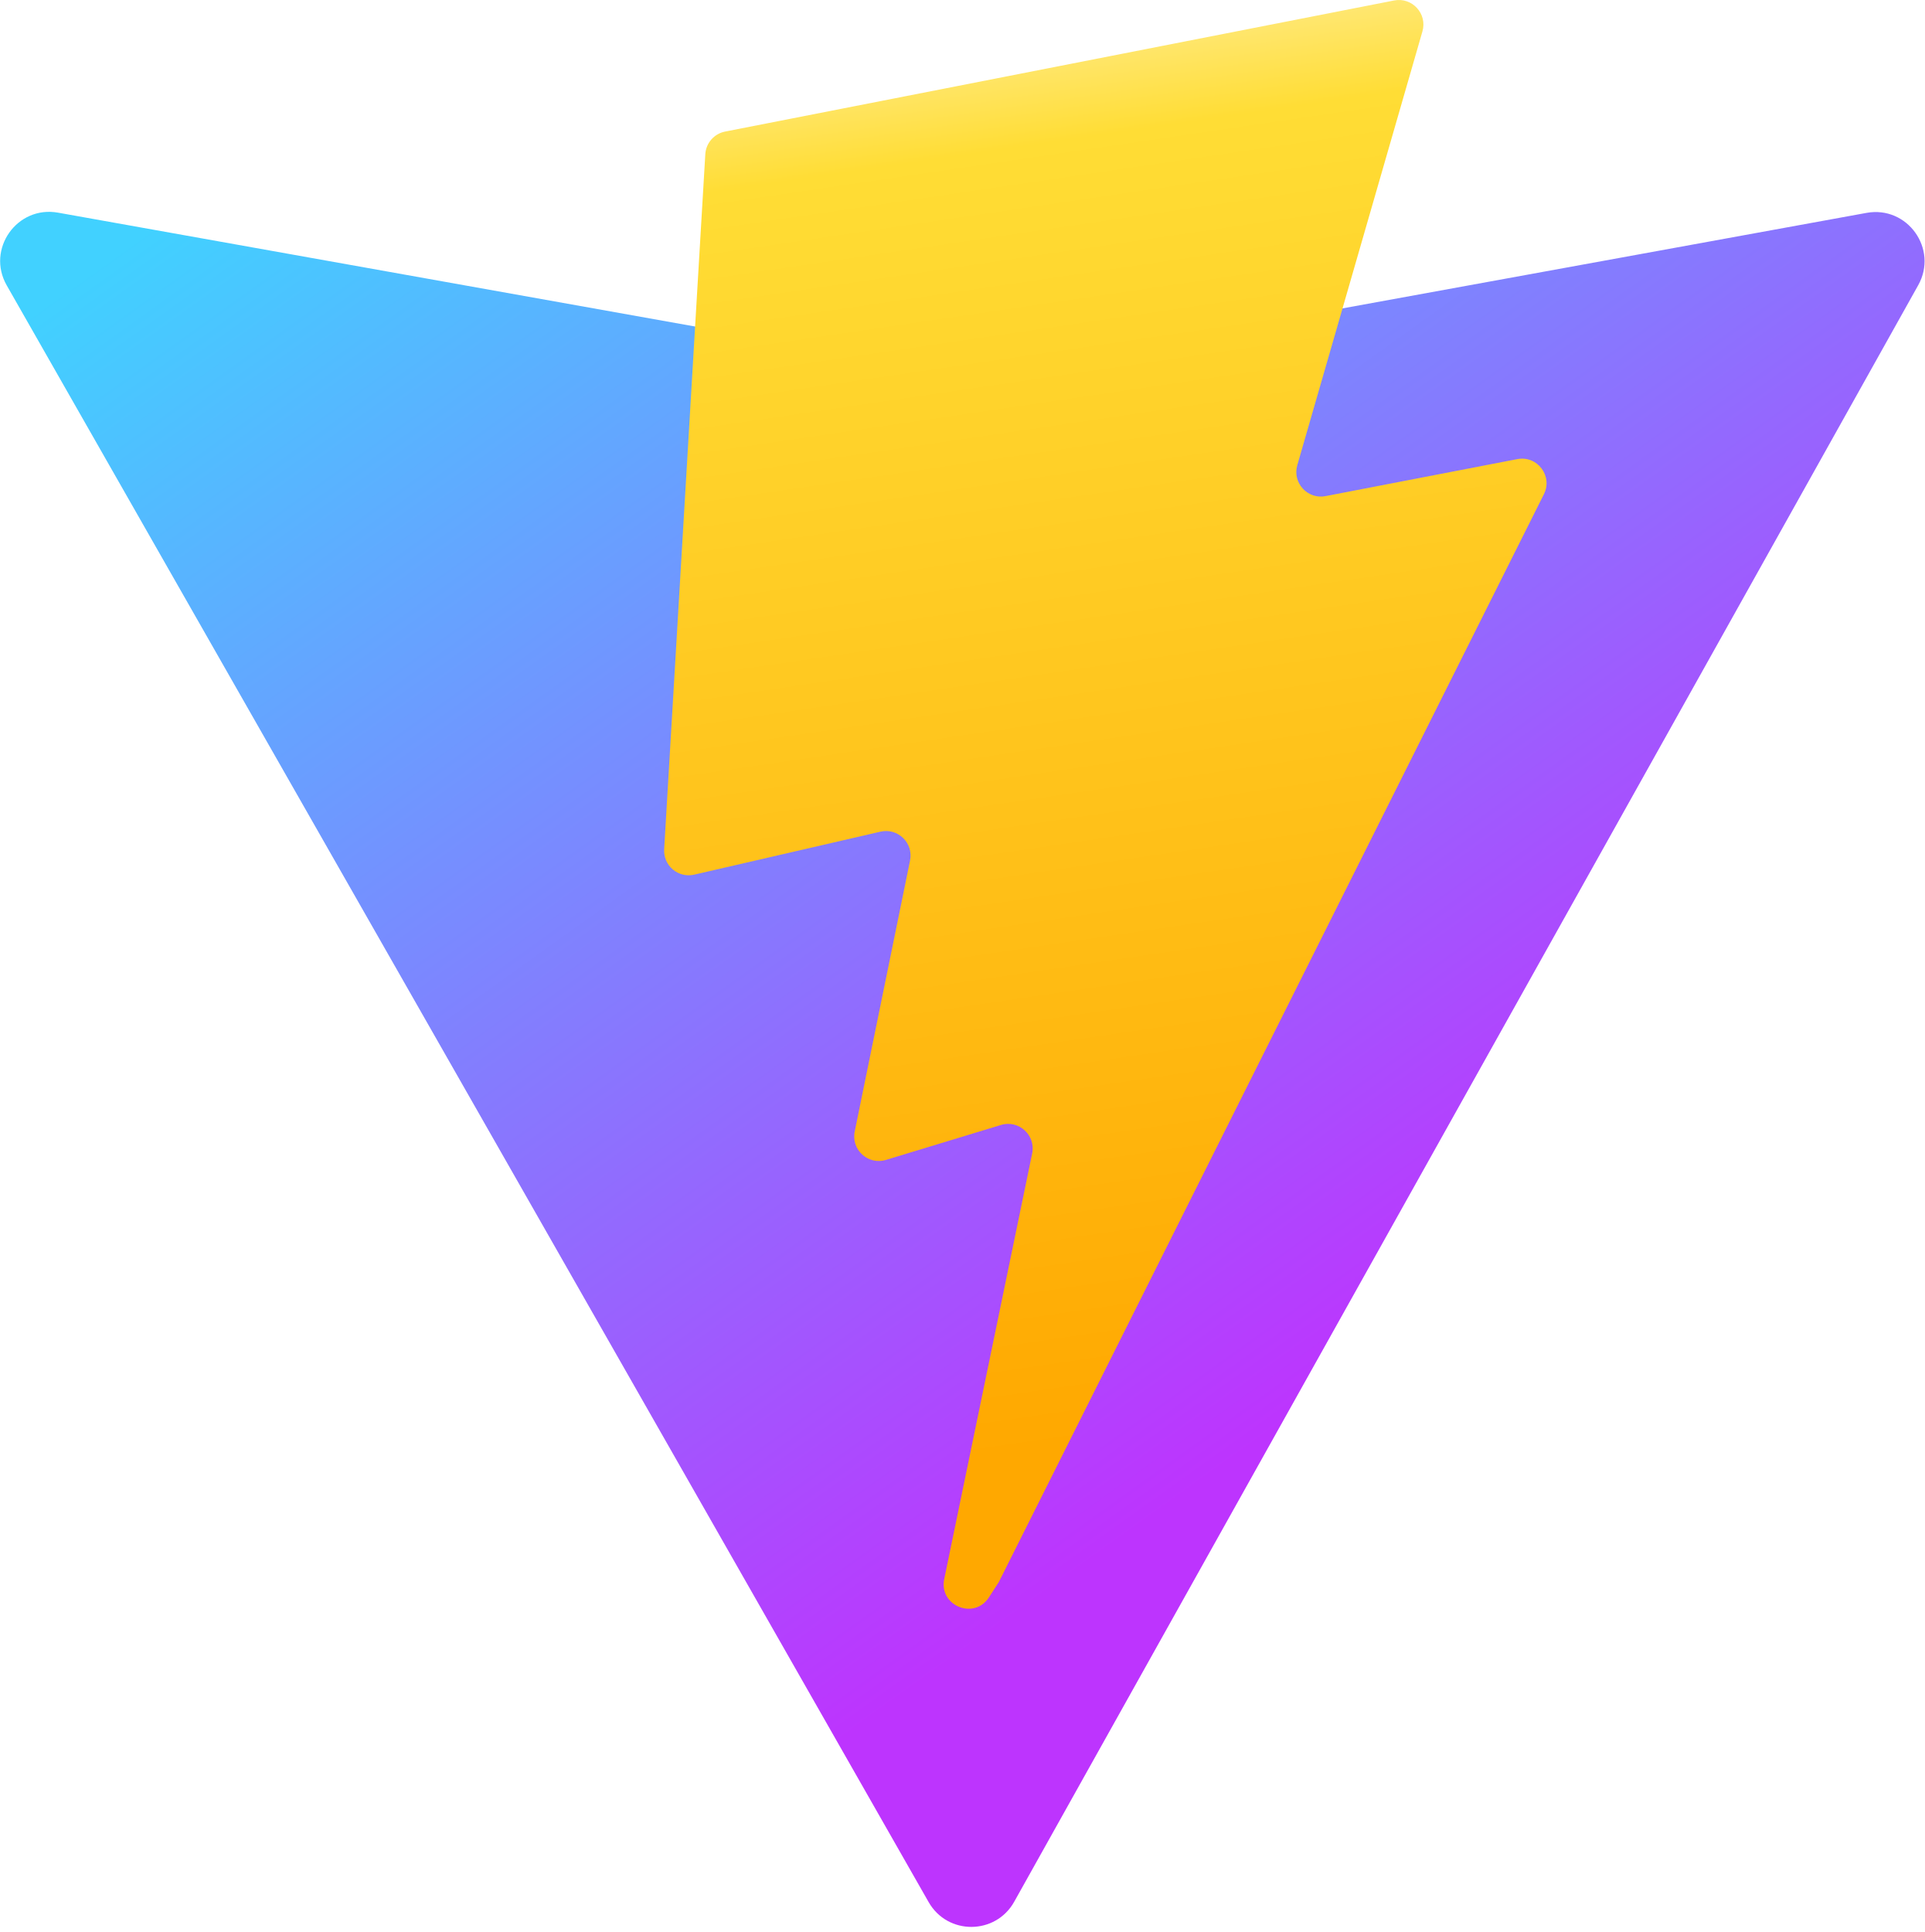
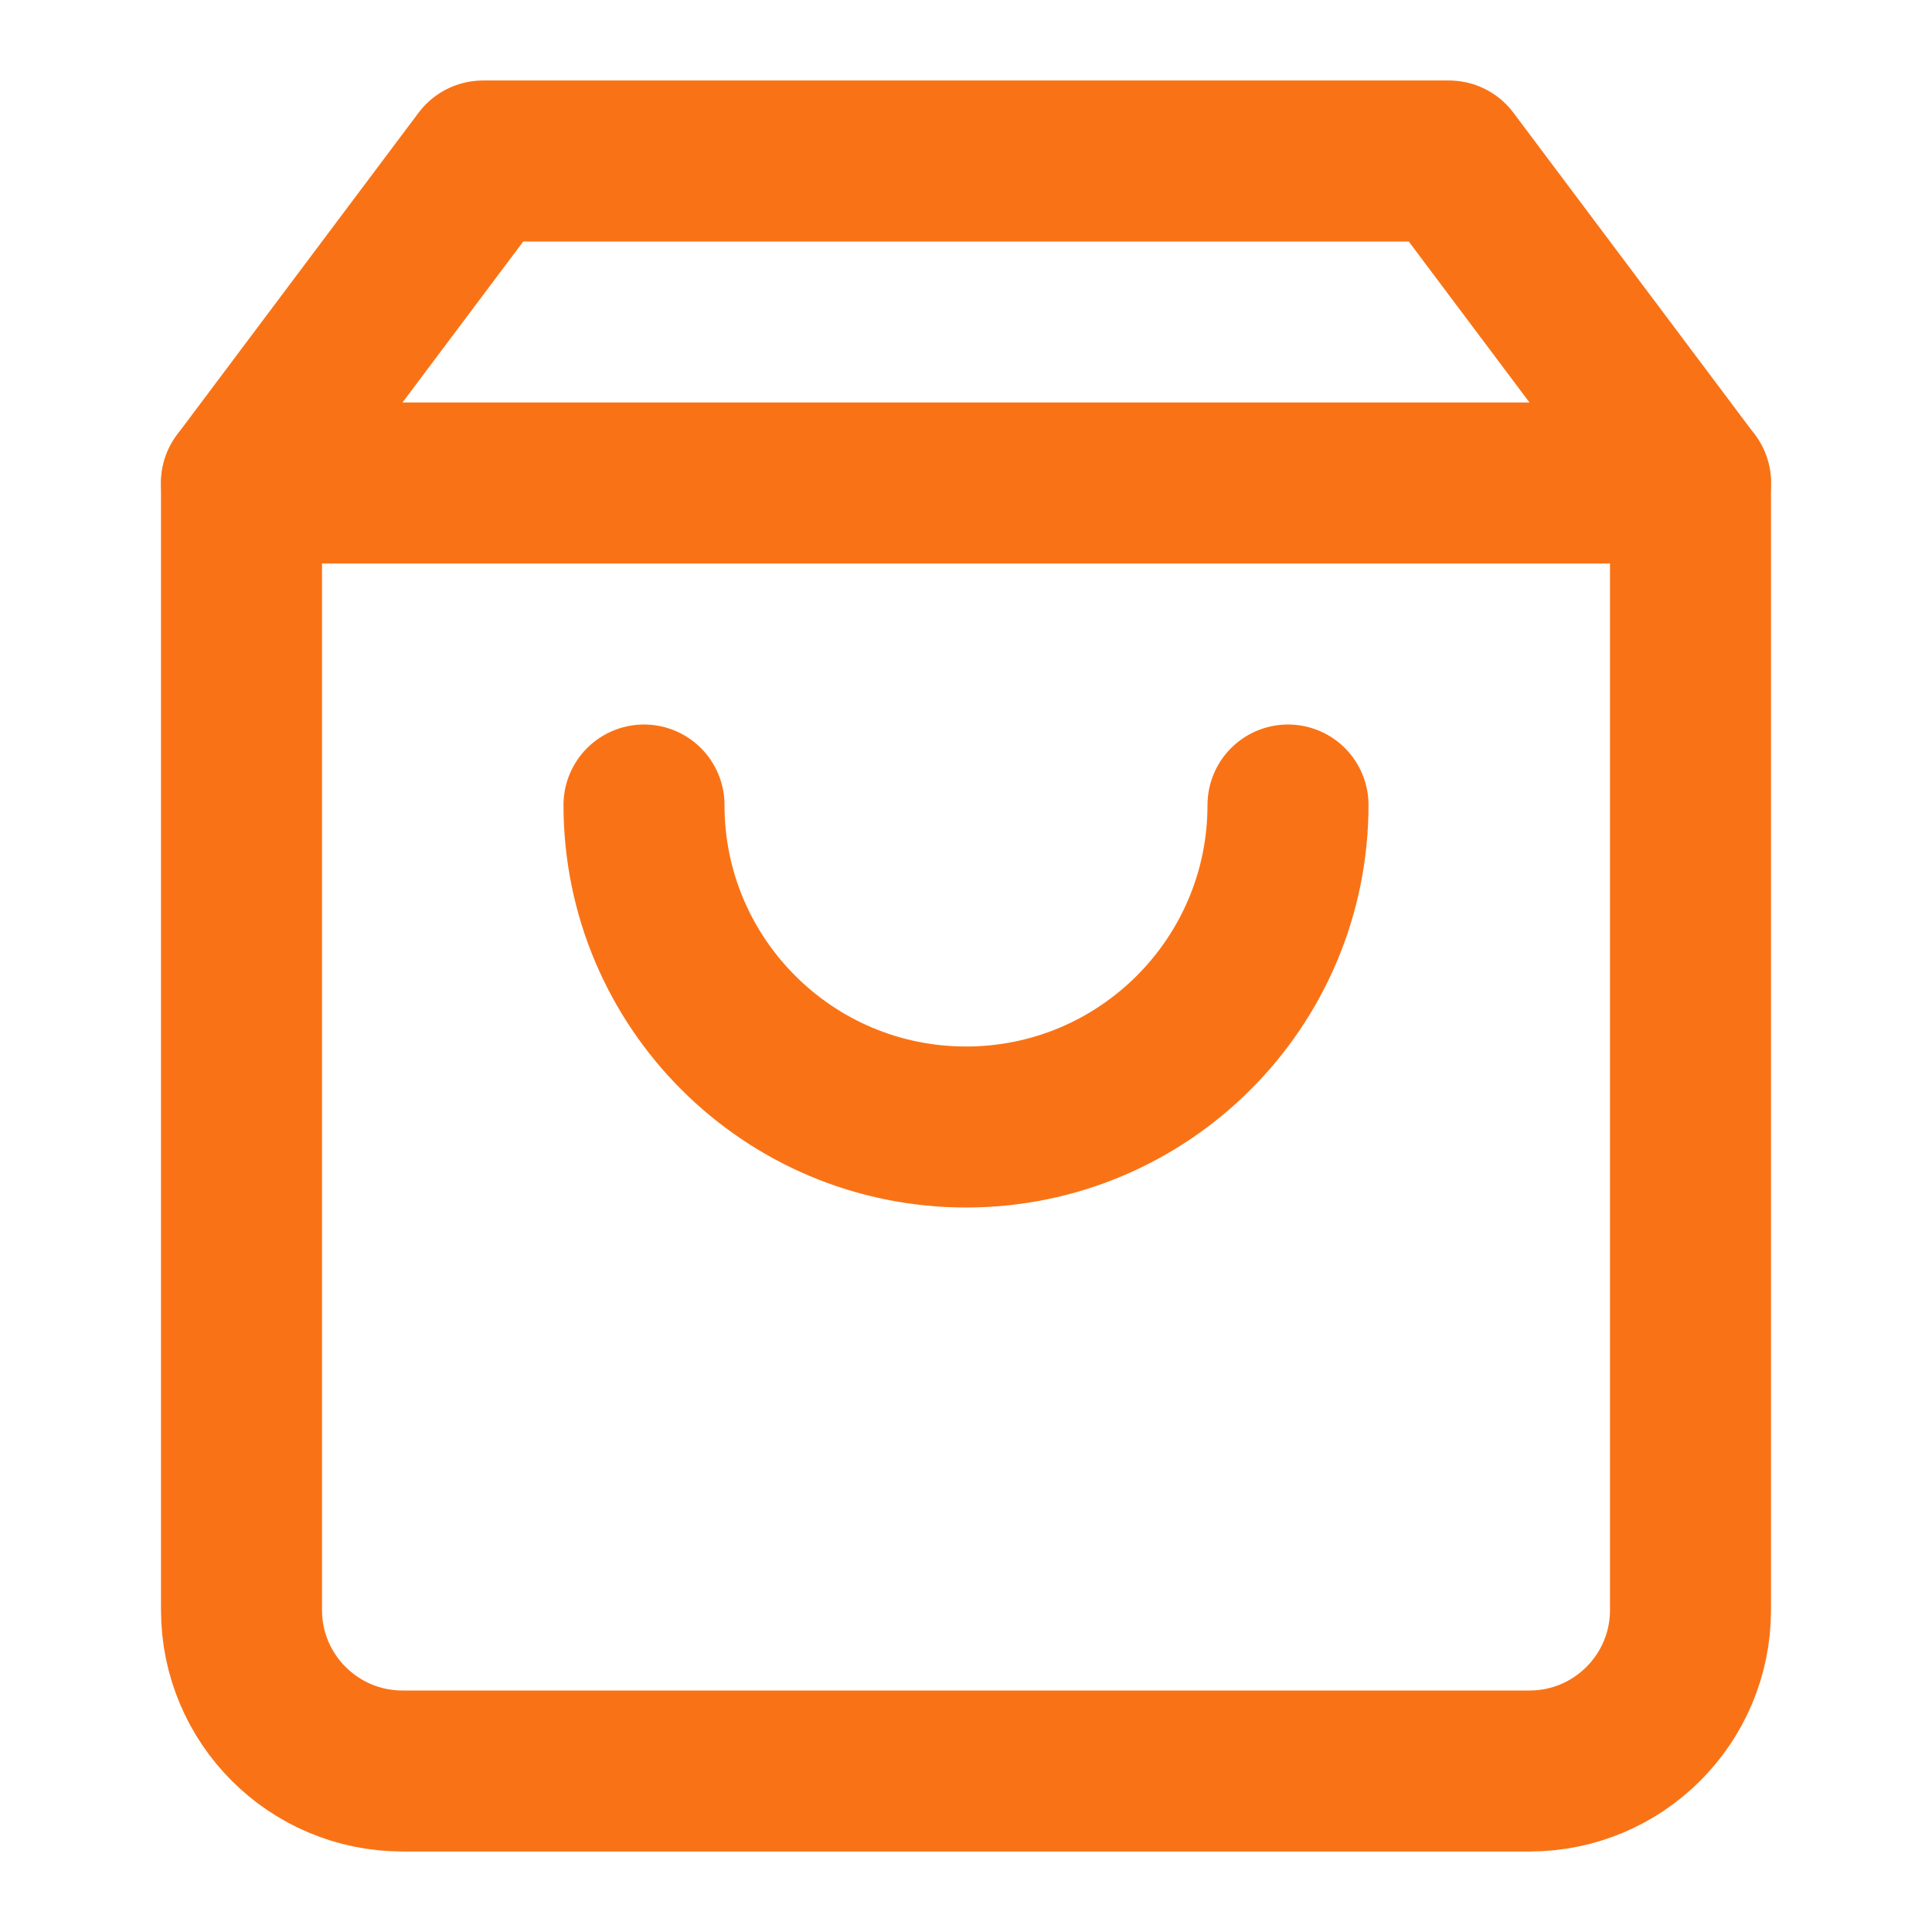
- <svg xmlns="http://www.w3.org/2000/svg" aria-hidden="true" role="img" class="iconify iconify--logos" width="31.88" height="32" preserveAspectRatio="xMidYMid meet" viewBox="0 0 256 257">
-   <defs>
-     <linearGradient id="IconifyId1813088fe1fbc01fb466" x1="-.828%" x2="57.636%" y1="7.652%" y2="78.411%">
-       <stop offset="0%" stop-color="#41D1FF" />
-       <stop offset="100%" stop-color="#BD34FE" />
-     </linearGradient>
-     <linearGradient id="IconifyId1813088fe1fbc01fb467" x1="43.376%" x2="50.316%" y1="2.242%" y2="89.03%">
-       <stop offset="0%" stop-color="#FFEA83" />
-       <stop offset="8.333%" stop-color="#FFDD35" />
-       <stop offset="100%" stop-color="#FFA800" />
-     </linearGradient>
-   </defs>
-   <path fill="url(#IconifyId1813088fe1fbc01fb466)" d="M255.153 37.938L134.897 252.976c-2.483 4.44-8.862 4.466-11.382.048L.875 37.958c-2.746-4.814 1.371-10.646 6.827-9.67l120.385 21.517a6.537 6.537 0 0 0 2.322-.004l117.867-21.483c5.438-.991 9.574 4.796 6.877 9.62Z" />
-   <path fill="url(#IconifyId1813088fe1fbc01fb467)" d="M185.432.063L96.44 17.501a3.268 3.268 0 0 0-2.634 3.014l-5.474 92.456a3.268 3.268 0 0 0 3.997 3.378l24.777-5.718c2.318-.535 4.413 1.507 3.936 3.838l-7.361 36.047c-.495 2.426 1.782 4.5 4.151 3.78l15.304-4.649c2.372-.72 4.652 1.36 4.15 3.788l-11.698 56.621c-.732 3.542 3.979 5.473 5.943 2.437l1.313-2.028l72.516-144.72c1.215-2.423-.88-5.186-3.54-4.672l-25.505 4.922c-2.396.462-4.435-1.77-3.759-4.114l16.646-57.705c.677-2.35-1.37-4.583-3.769-4.113Z" />
+ <svg xmlns="http://www.w3.org/2000/svg" viewBox="0 0 24 24" fill="none" stroke="#f97316" stroke-width="2" stroke-linecap="round" stroke-linejoin="round">
+   <path d="M6 2L3 6v14a2 2 0 0 0 2 2h14a2 2 0 0 0 2-2V6l-3-4z" />
+   <line x1="3" y1="6" x2="21" y2="6" />
+   <path d="M16 10a4 4 0 0 1-8 0" />
</svg>
